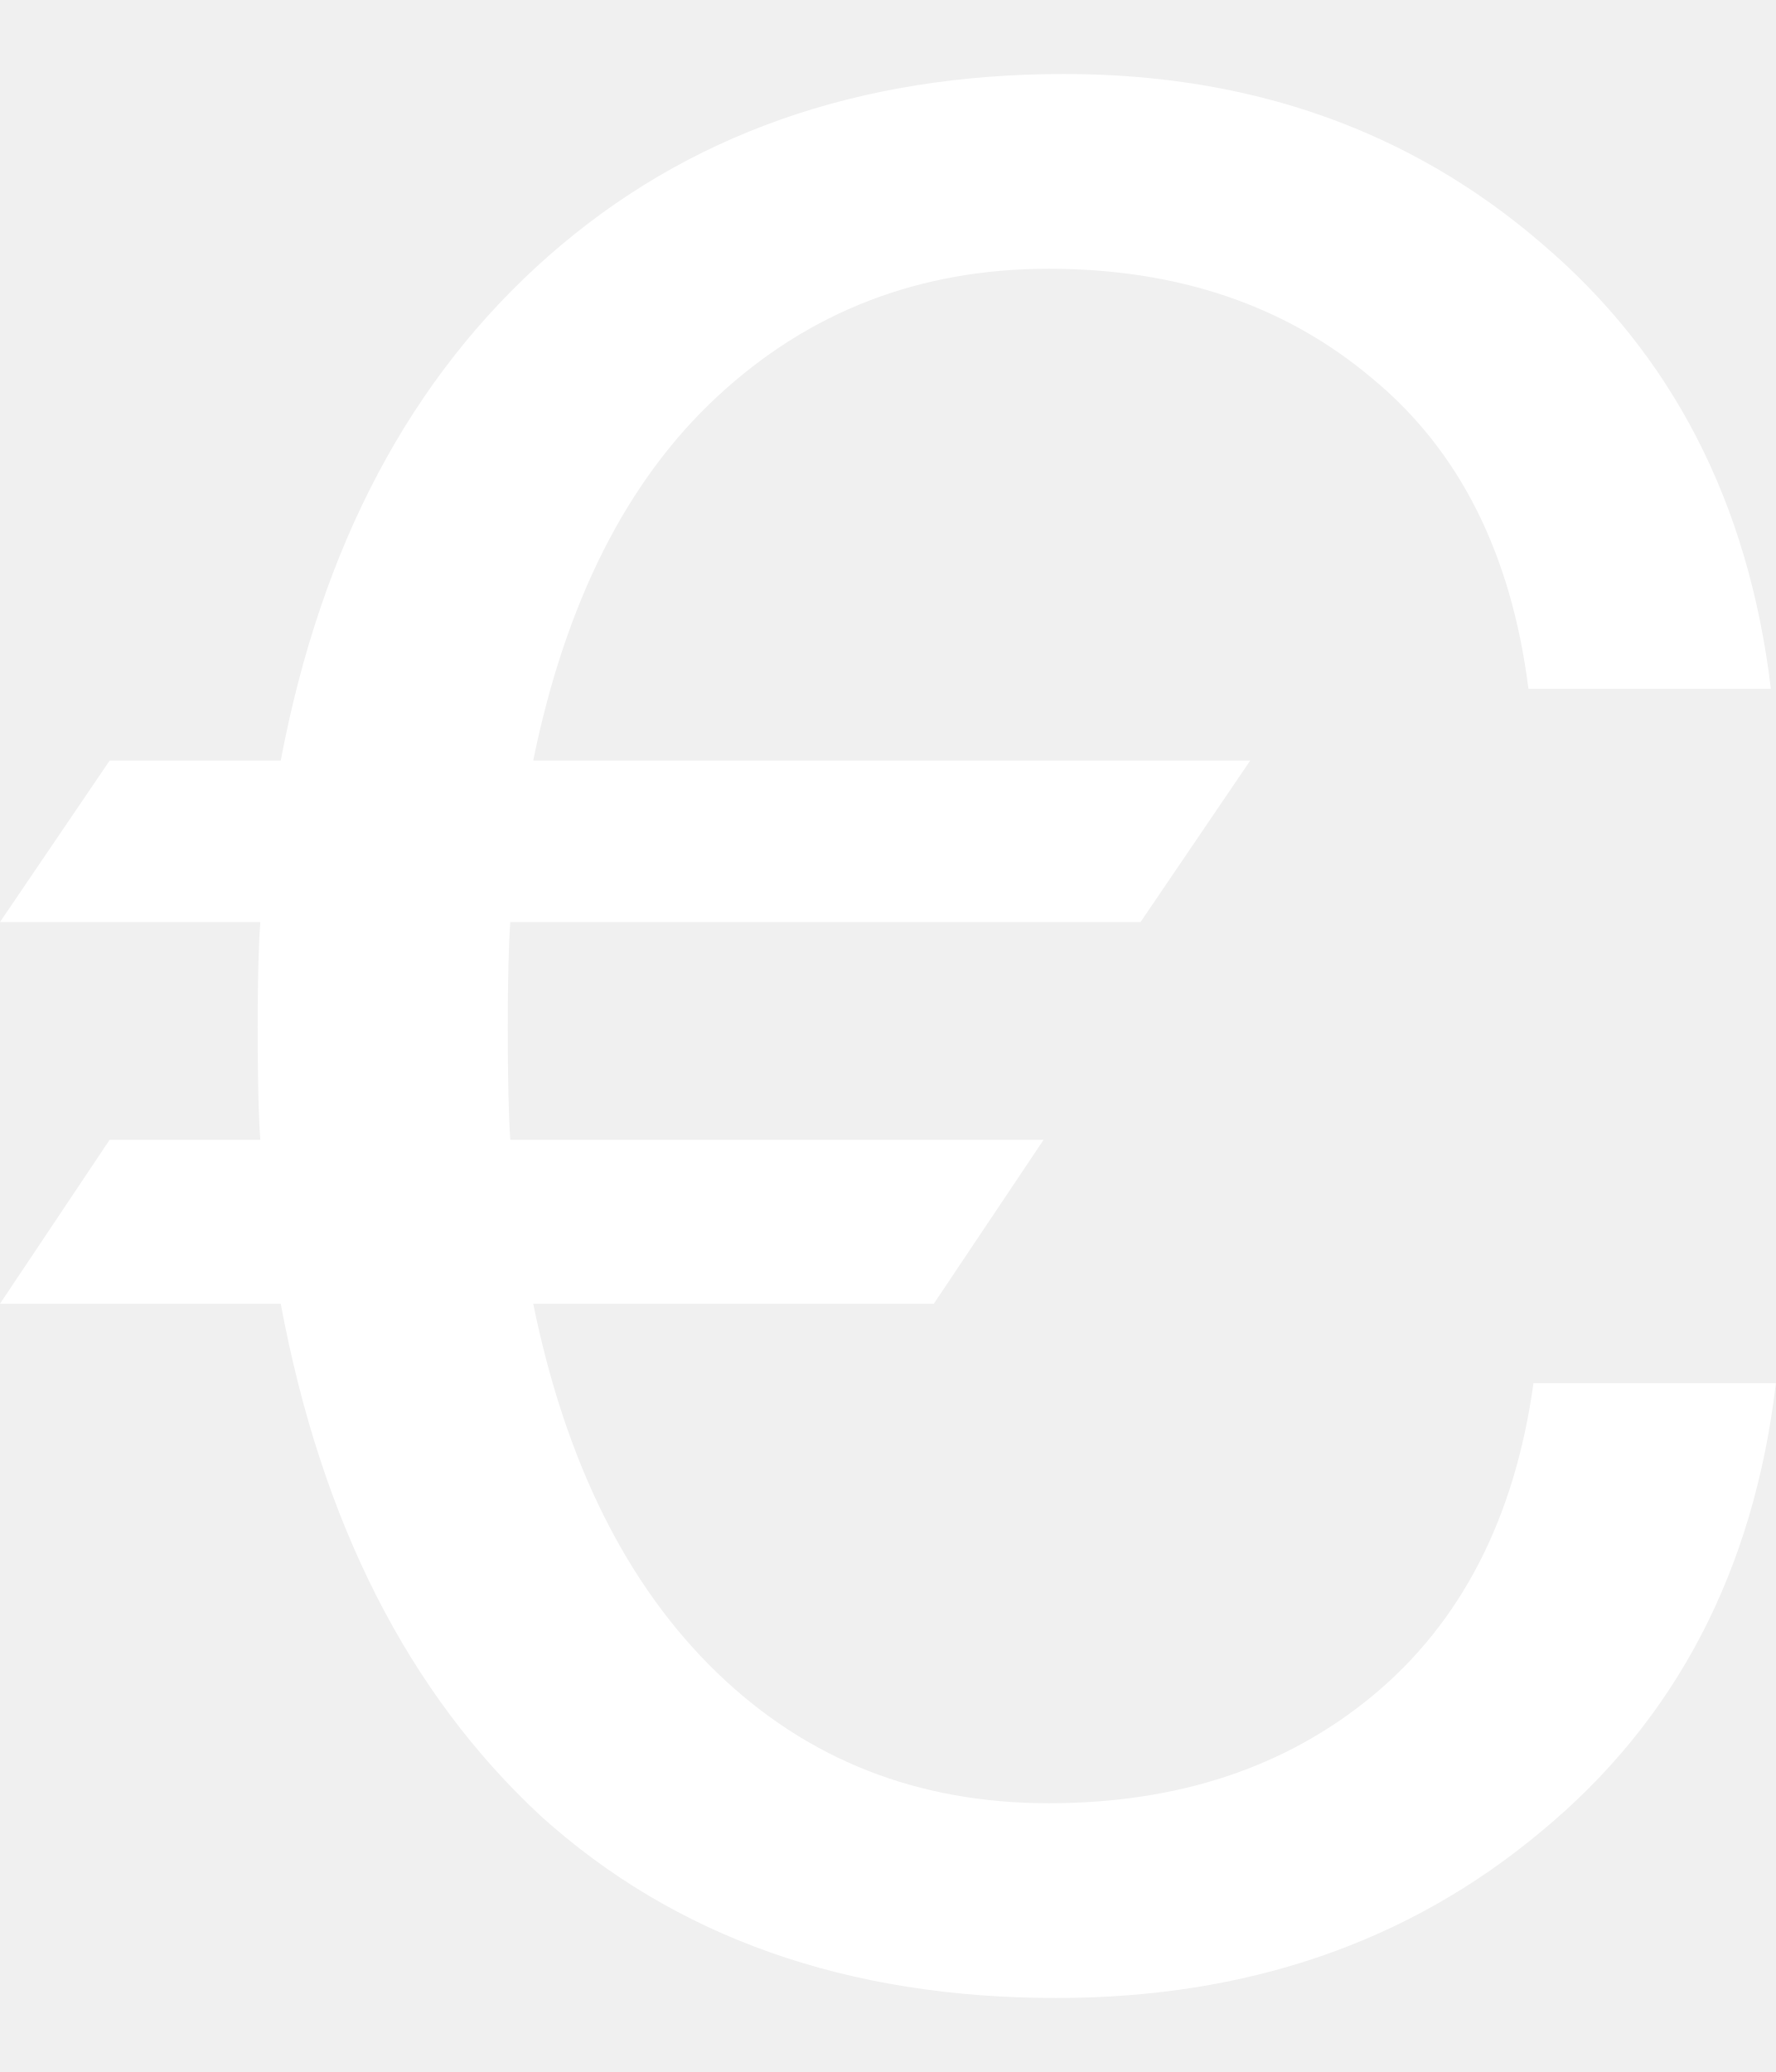
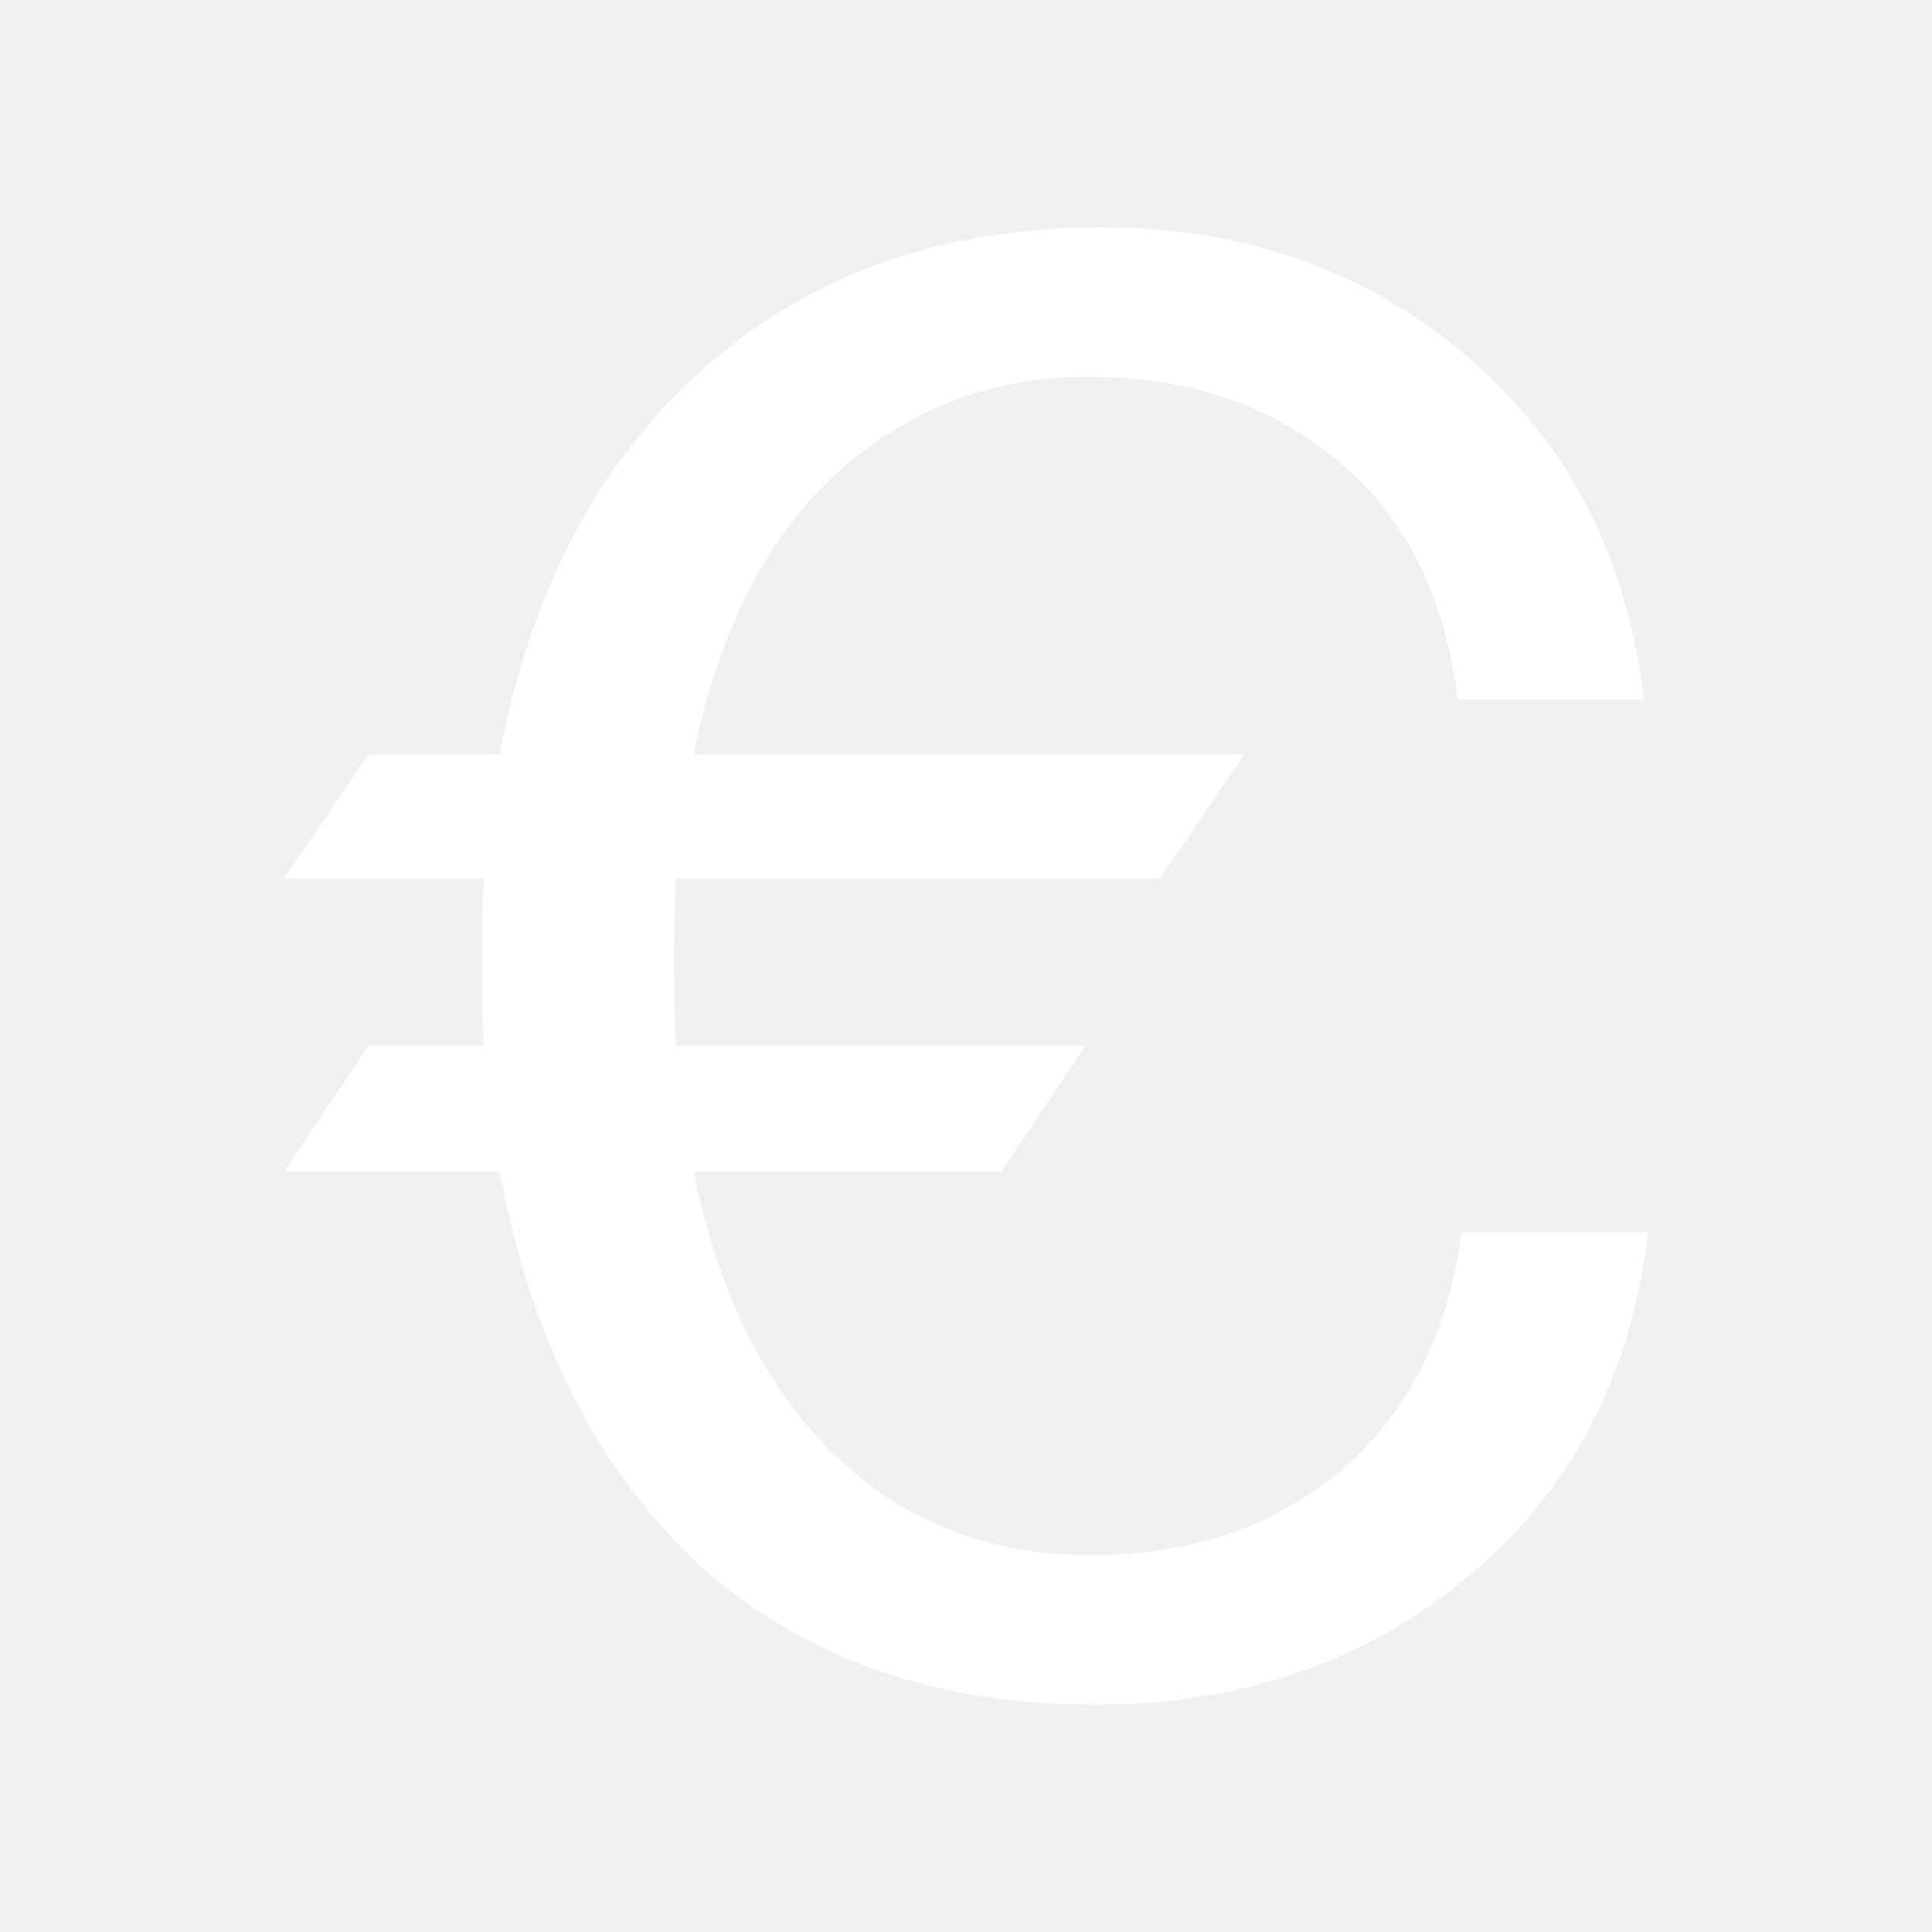
- <svg xmlns="http://www.w3.org/2000/svg" width="12" height="14" viewBox="0 0 12 14" fill="none">
-   <path d="M3.603 8.809C3.822 9.882 4.236 10.713 4.845 11.302C5.454 11.89 6.201 12.184 7.086 12.184C7.96 12.184 8.69 11.942 9.276 11.457C9.874 10.961 10.236 10.257 10.362 9.346H12C11.851 10.615 11.322 11.625 10.414 12.375C9.517 13.125 8.425 13.5 7.138 13.5C5.724 13.5 4.563 13.09 3.655 12.271C2.759 11.44 2.172 10.286 1.897 8.809H0L0.741 7.701H1.759C1.747 7.54 1.741 7.286 1.741 6.939C1.741 6.628 1.747 6.391 1.759 6.23H0L0.741 5.139H1.897C2.172 3.685 2.776 2.548 3.707 1.729C4.638 0.91 5.799 0.5 7.19 0.5C8.454 0.5 9.529 0.881 10.414 1.642C11.299 2.393 11.816 3.397 11.966 4.654H10.328C10.213 3.743 9.862 3.045 9.276 2.56C8.69 2.064 7.96 1.816 7.086 1.816C6.213 1.816 5.466 2.104 4.845 2.681C4.236 3.247 3.822 4.066 3.603 5.139H8.448L7.707 6.23H3.448C3.437 6.391 3.431 6.628 3.431 6.939C3.431 7.286 3.437 7.54 3.448 7.701H7.052L6.31 8.809H3.603Z" fill="white" />
+ <svg xmlns="http://www.w3.org/2000/svg" width="17" height="17" viewBox="0 0 17 17" fill="none">
+   <path d="M6.103 10.309C6.322 11.382 6.736 12.213 7.345 12.802C7.954 13.39 8.701 13.684 9.586 13.684C10.46 13.684 11.19 13.442 11.776 12.957C12.374 12.461 12.736 11.757 12.862 10.845H14.5C14.351 12.115 13.822 13.125 12.914 13.875C12.017 14.625 10.925 15 9.638 15C8.224 15 7.063 14.59 6.155 13.771C5.259 12.94 4.672 11.786 4.397 10.309H2.5L3.241 9.201H4.259C4.247 9.04 4.241 8.786 4.241 8.439C4.241 8.128 4.247 7.891 4.259 7.73H2.5L3.241 6.639H4.397C4.672 5.185 5.276 4.048 6.207 3.229C7.138 2.41 8.299 2 9.69 2C10.954 2 12.029 2.381 12.914 3.142C13.799 3.893 14.316 4.897 14.466 6.154H12.828C12.713 5.243 12.362 4.545 11.776 4.06C11.19 3.564 10.46 3.316 9.586 3.316C8.713 3.316 7.966 3.604 7.345 4.181C6.736 4.747 6.322 5.566 6.103 6.639H10.948L10.207 7.73H5.948C5.937 7.891 5.931 8.128 5.931 8.439C5.931 8.786 5.937 9.04 5.948 9.201H9.552L8.81 10.309H6.103Z" fill="white" />
</svg>
